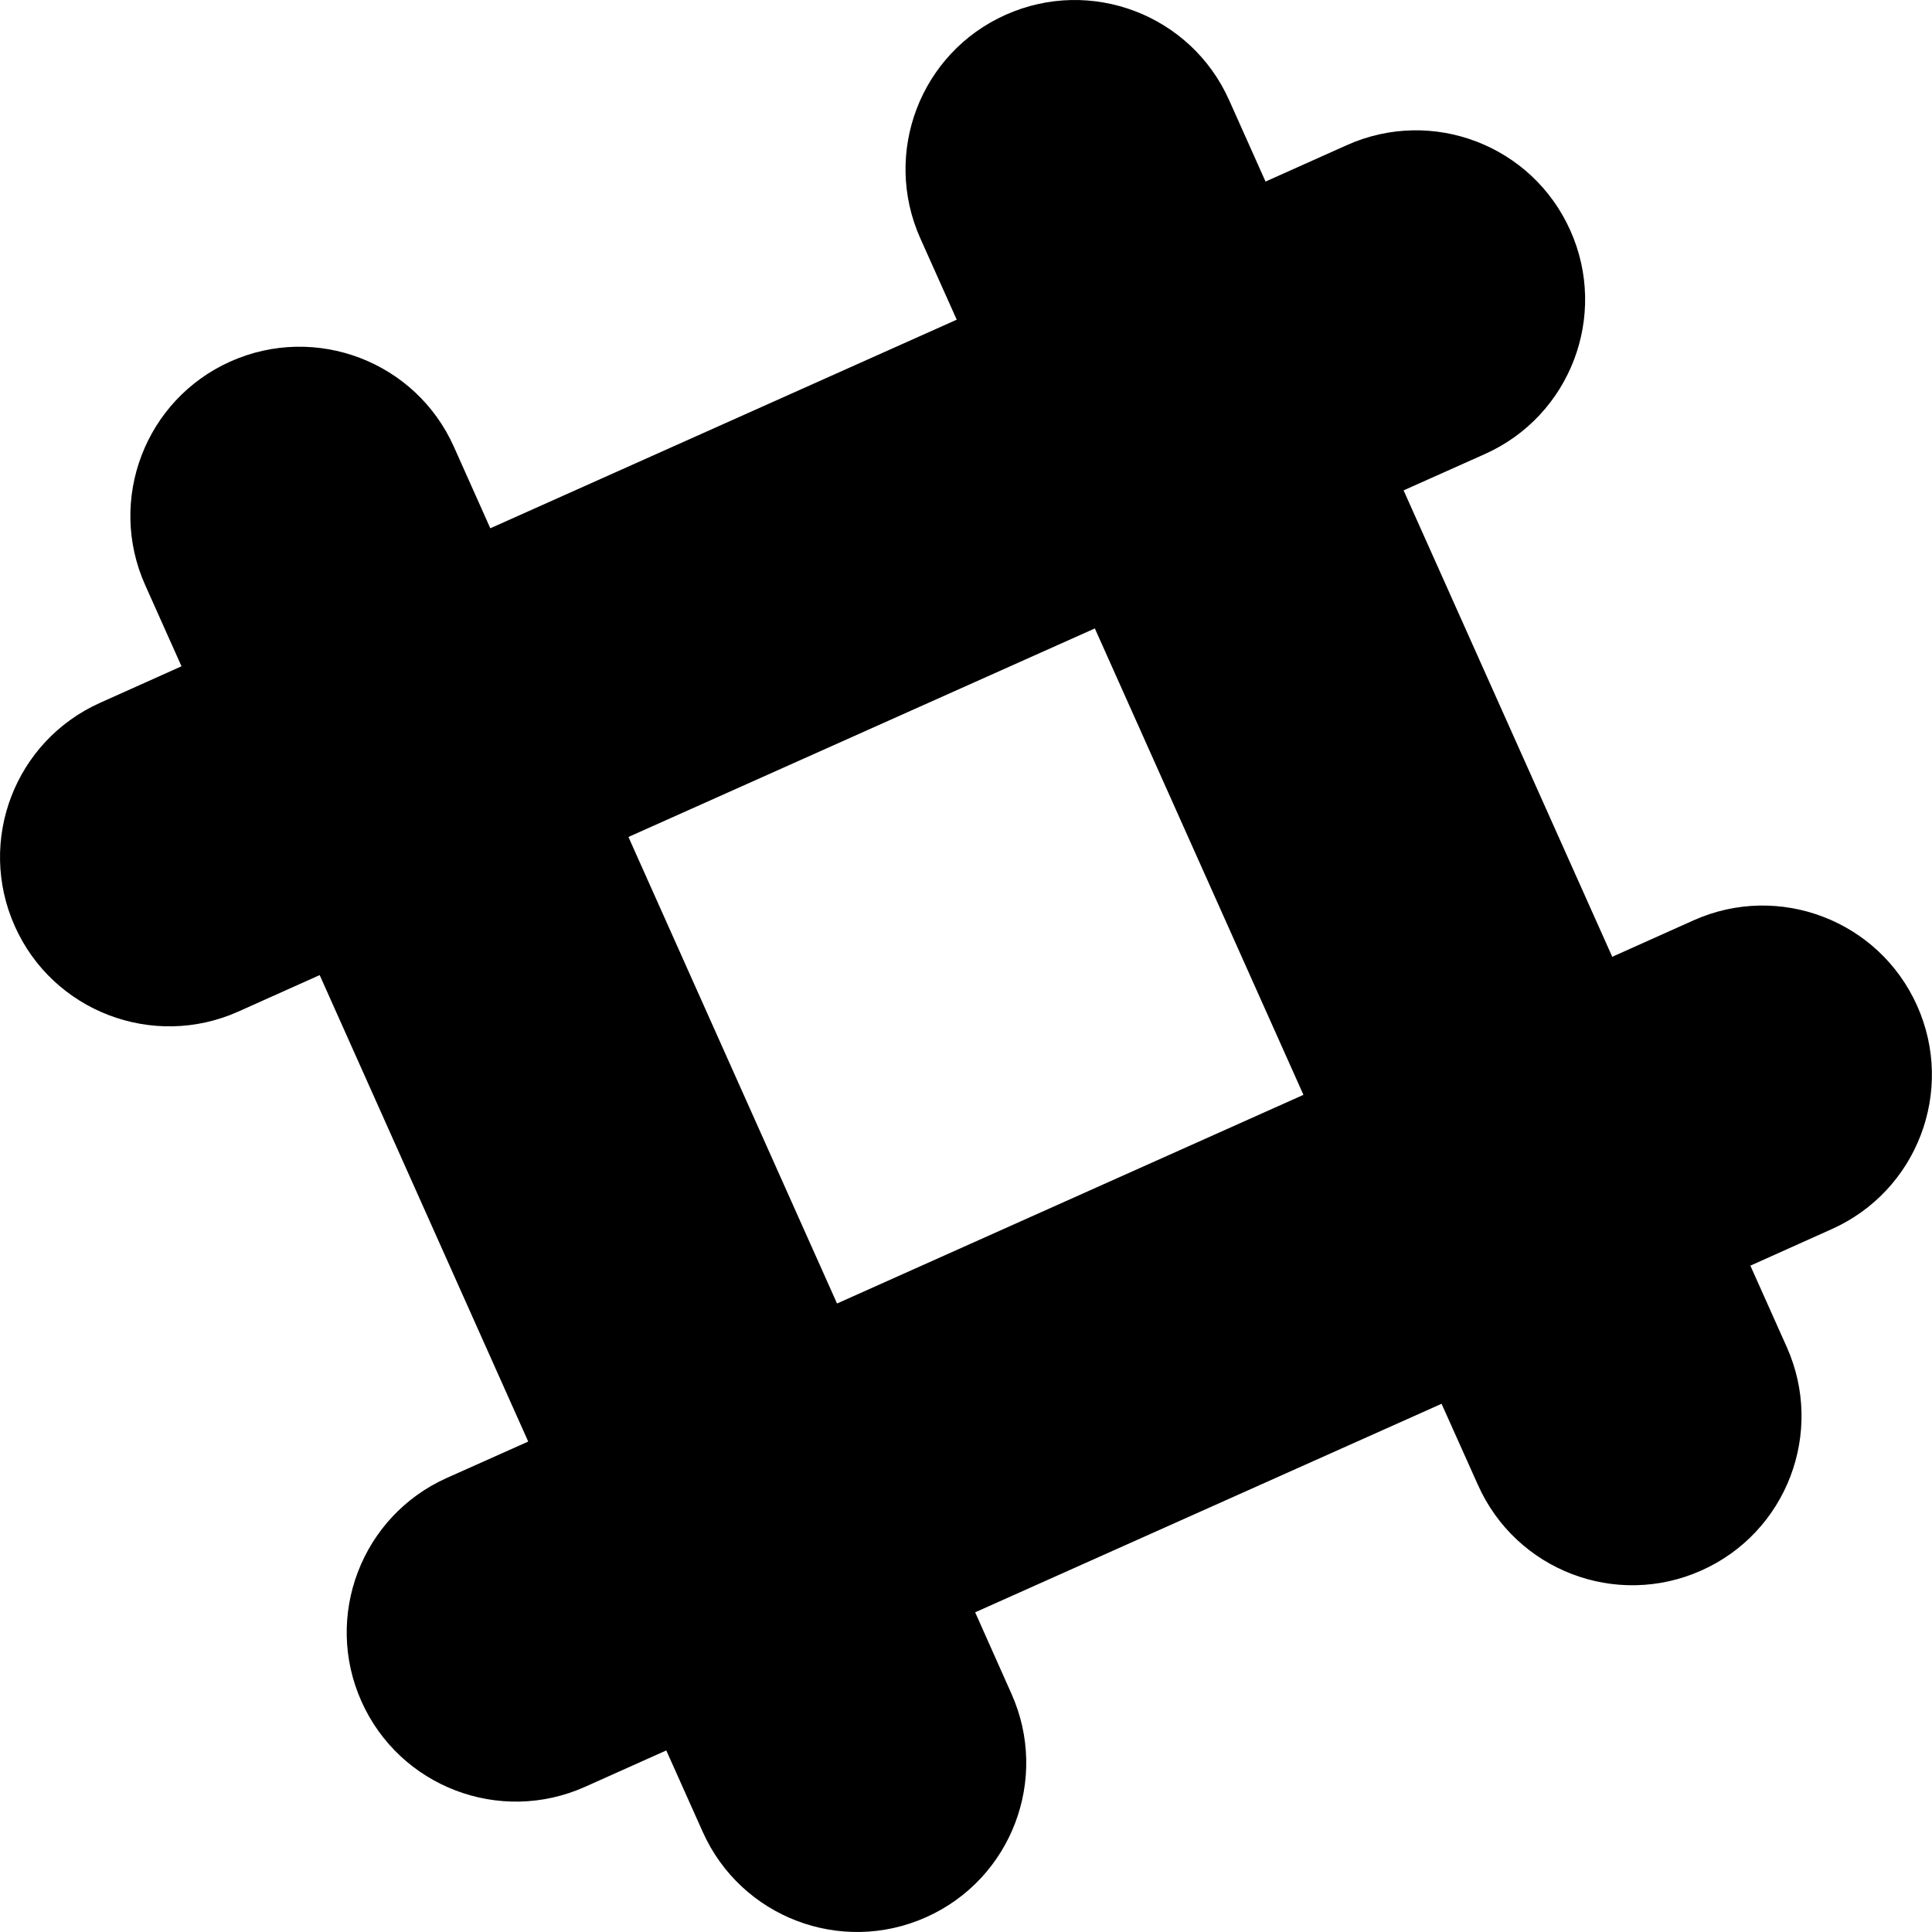
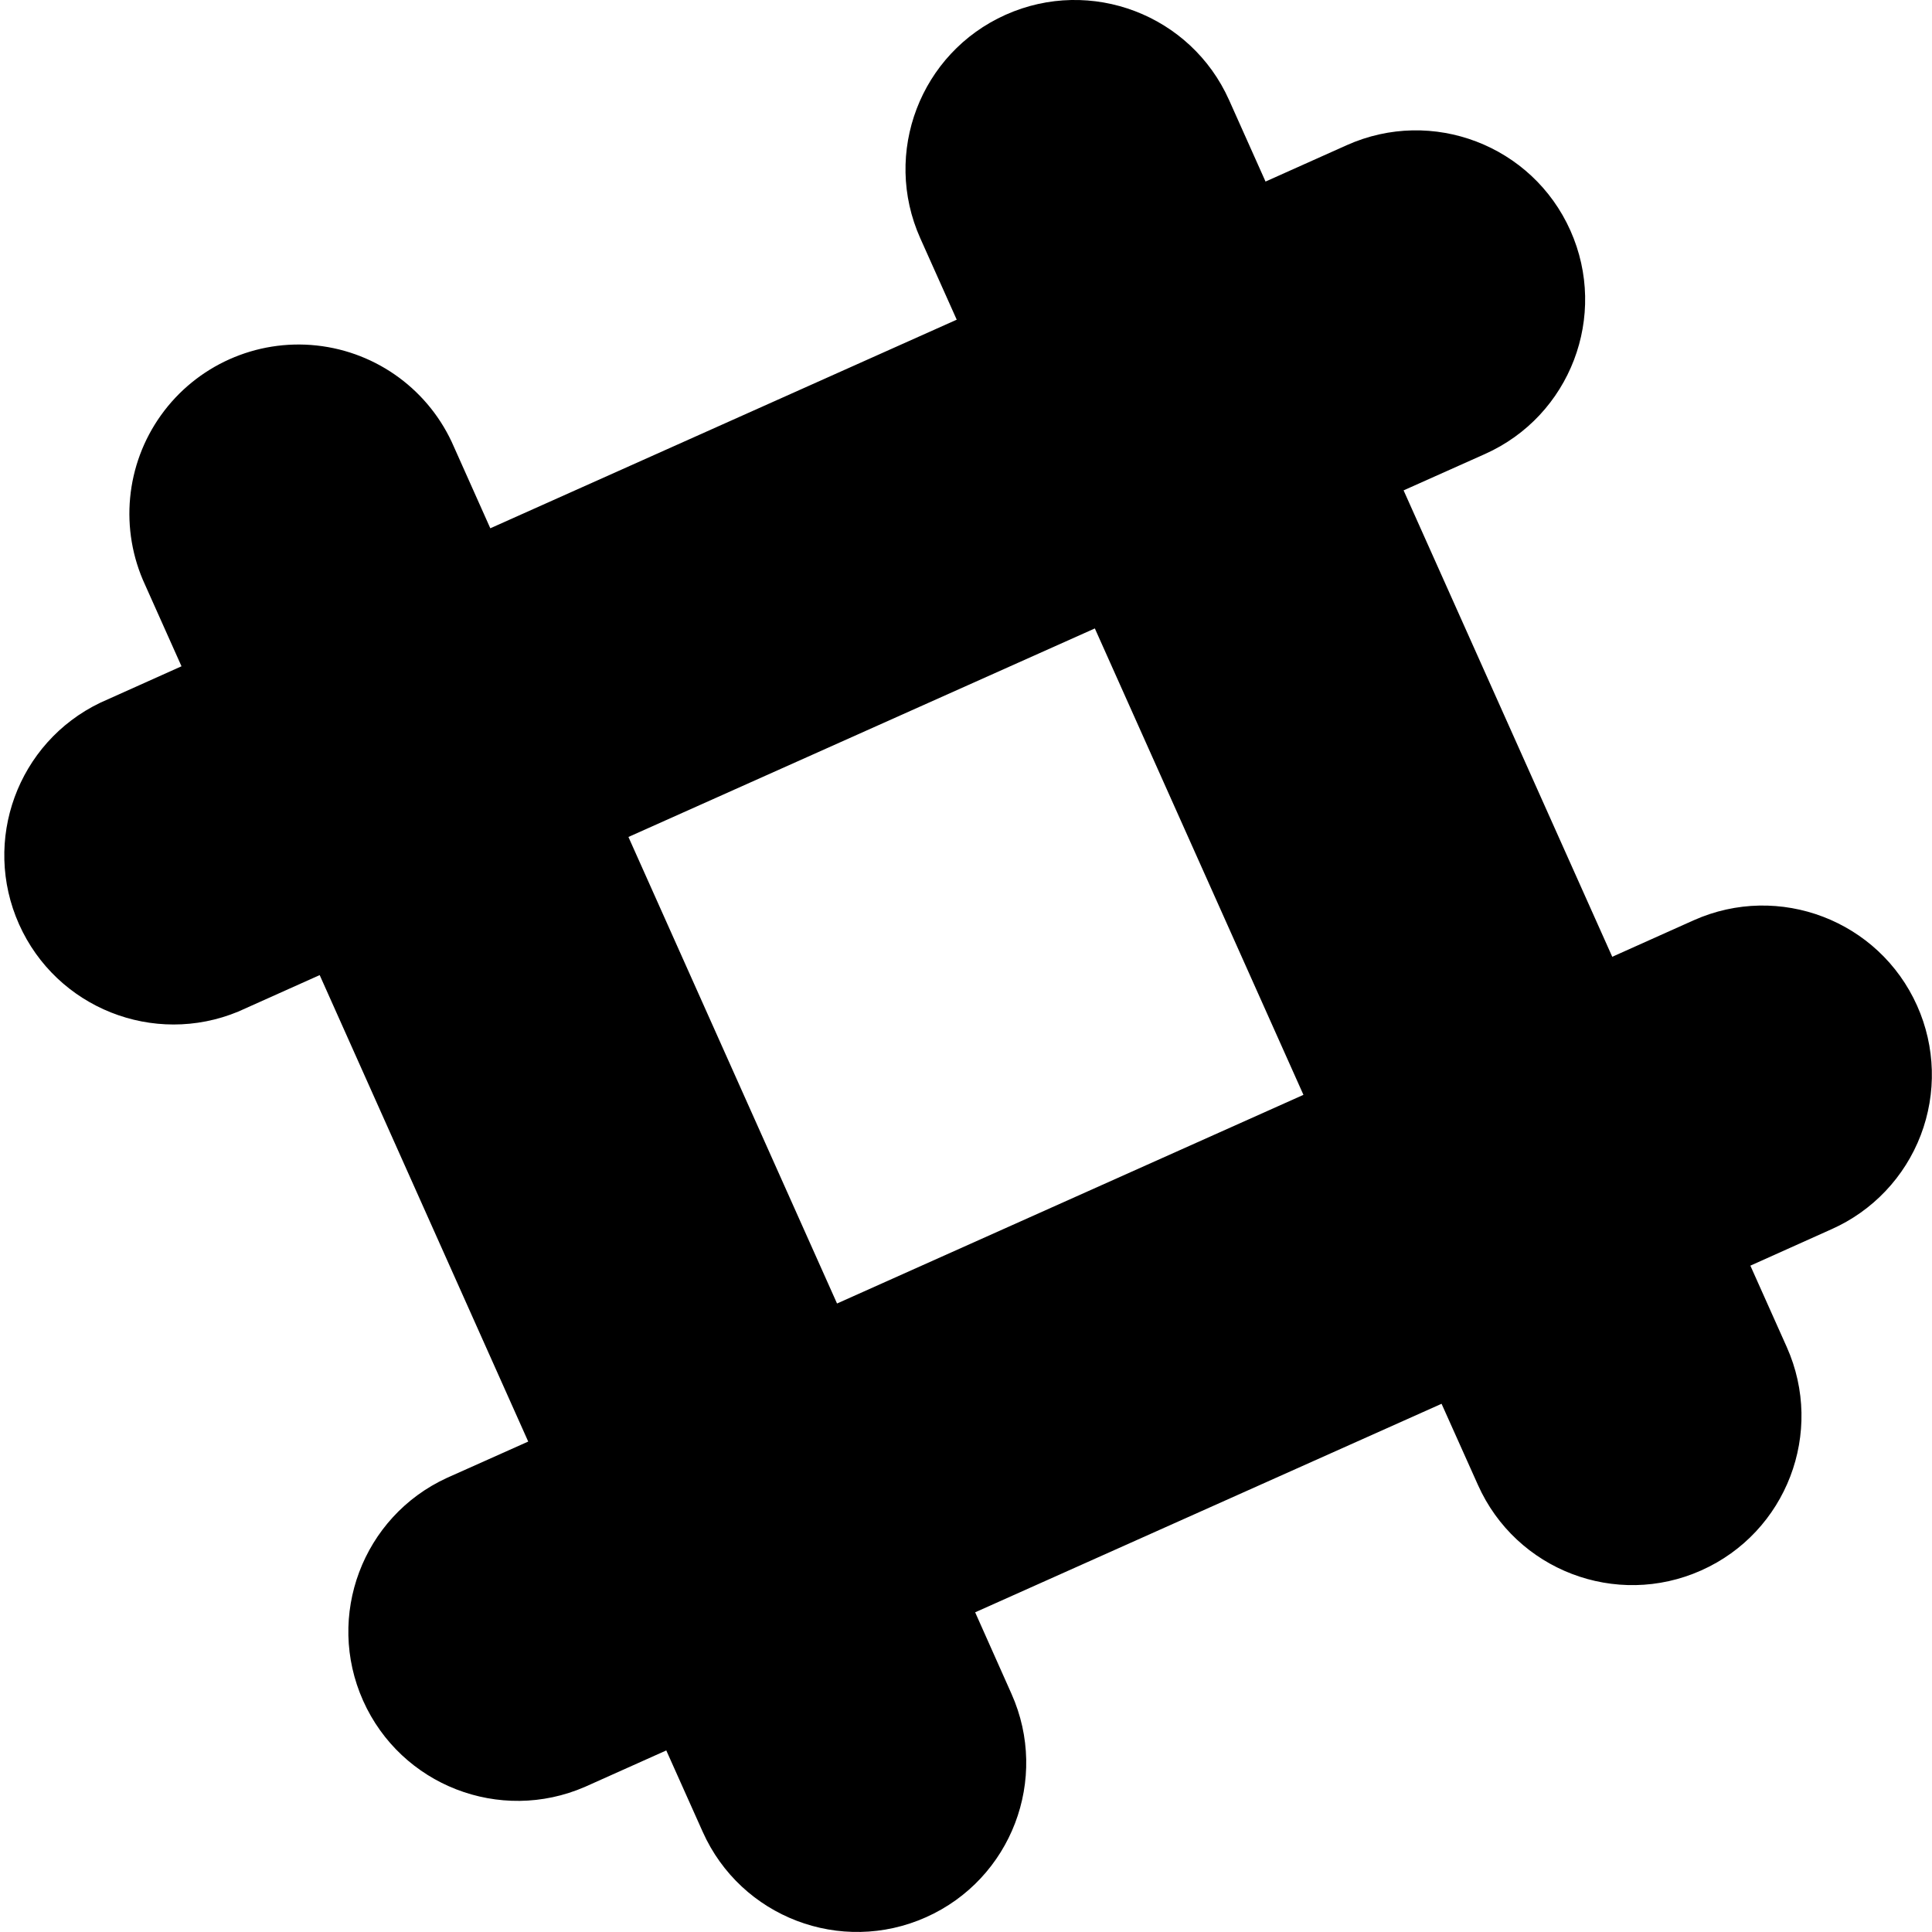
<svg viewBox="0 0 31.444 31.443">
-   <path stroke="none" d="M31.202,16.369c-0.62-1.388-2.249-2.011-3.637-1.391l-1.325,0.594l-3.396-7.591l1.325-0.592  c1.388-0.622,2.01-2.25,1.389-3.637c-0.62-1.389-2.248-2.012-3.637-1.39l-1.324,0.593l-0.593-1.326  c-0.621-1.388-2.249-2.009-3.637-1.388c-1.388,0.62-2.009,2.247-1.389,3.637l0.593,1.325L7.98,8.598L7.388,7.273  c-0.621-1.39-2.249-2.009-3.637-1.39C2.363,6.504,1.742,8.132,2.362,9.52l0.592,1.324L1.63,11.438  c-1.388,0.621-2.01,2.247-1.389,3.636c0.62,1.388,2.249,2.01,3.637,1.39l1.325-0.594l3.394,7.592l-1.325,0.592  c-1.388,0.621-2.009,2.25-1.389,3.637c0.621,1.389,2.249,2.011,3.637,1.391l1.324-0.593l0.593,1.325  c0.621,1.389,2.249,2.01,3.637,1.389c1.387-0.62,2.009-2.248,1.388-3.636l-0.591-1.326l7.591-3.394l0.592,1.321  c0.621,1.391,2.248,2.013,3.637,1.392c1.388-0.619,2.01-2.248,1.389-3.637l-0.592-1.324l1.323-0.594  C31.201,19.384,31.823,17.757,31.202,16.369z M13.623,21.215l-3.395-7.593l7.591-3.394l3.395,7.591L13.623,21.215z" />
+   <path stroke="none" d="M31.202 16.369a2.754 2.754 0 0 0-3.637-1.391l-1.325.594-3.396-7.591 1.325-.592a2.753 2.753 0 0 0-2.248-5.027l-1.324.593-.593-1.326a2.752 2.752 0 1 0-5.026 2.249l.593 1.325L7.98 8.598l-.592-1.325A2.753 2.753 0 1 0 2.362 9.52l.592 1.324-1.324.594a2.754 2.754 0 0 0 2.248 5.026l1.325-.594 3.394 7.592-1.325.592a2.754 2.754 0 0 0 2.248 5.028l1.324-.593.593 1.325a2.752 2.752 0 1 0 5.025-2.247l-.591-1.326 7.591-3.394.592 1.321a2.751 2.751 0 1 0 5.026-2.245l-.592-1.324 1.323-.594a2.75 2.75 0 0 0 1.391-3.636zm-17.579 4.846l-3.395-7.593 7.591-3.394 3.395 7.591-7.591 3.396z" />
</svg>
